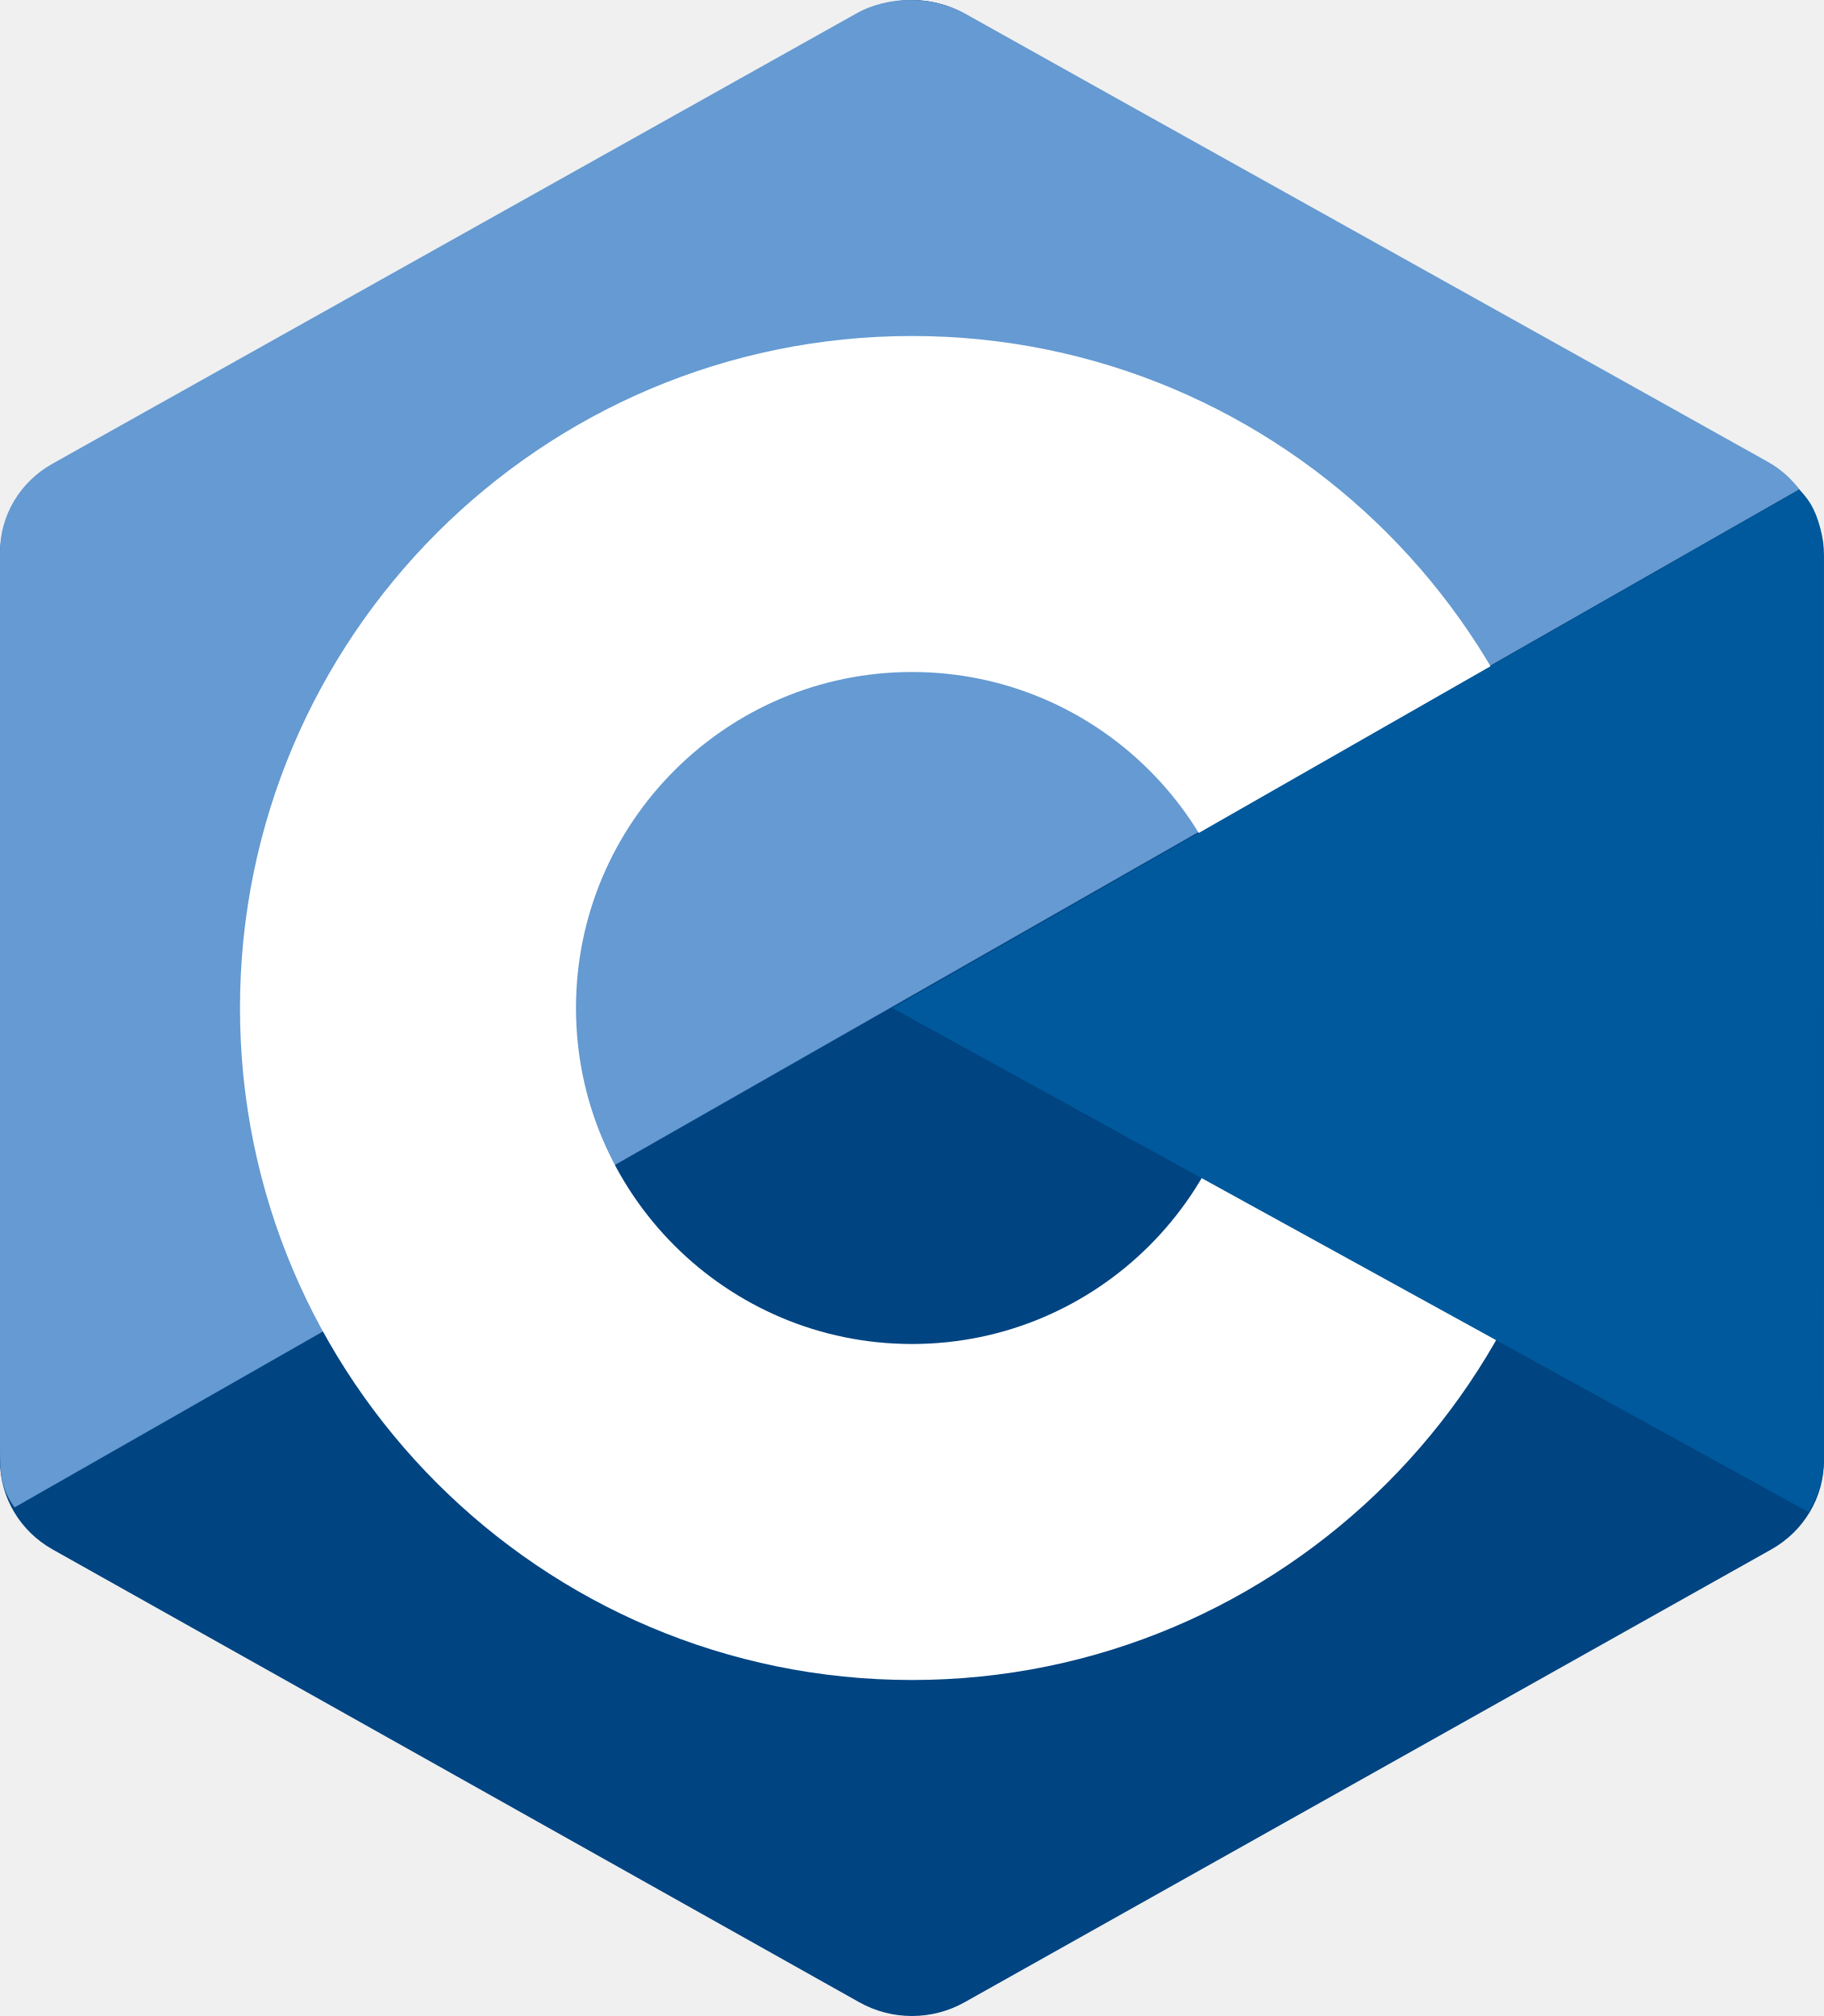
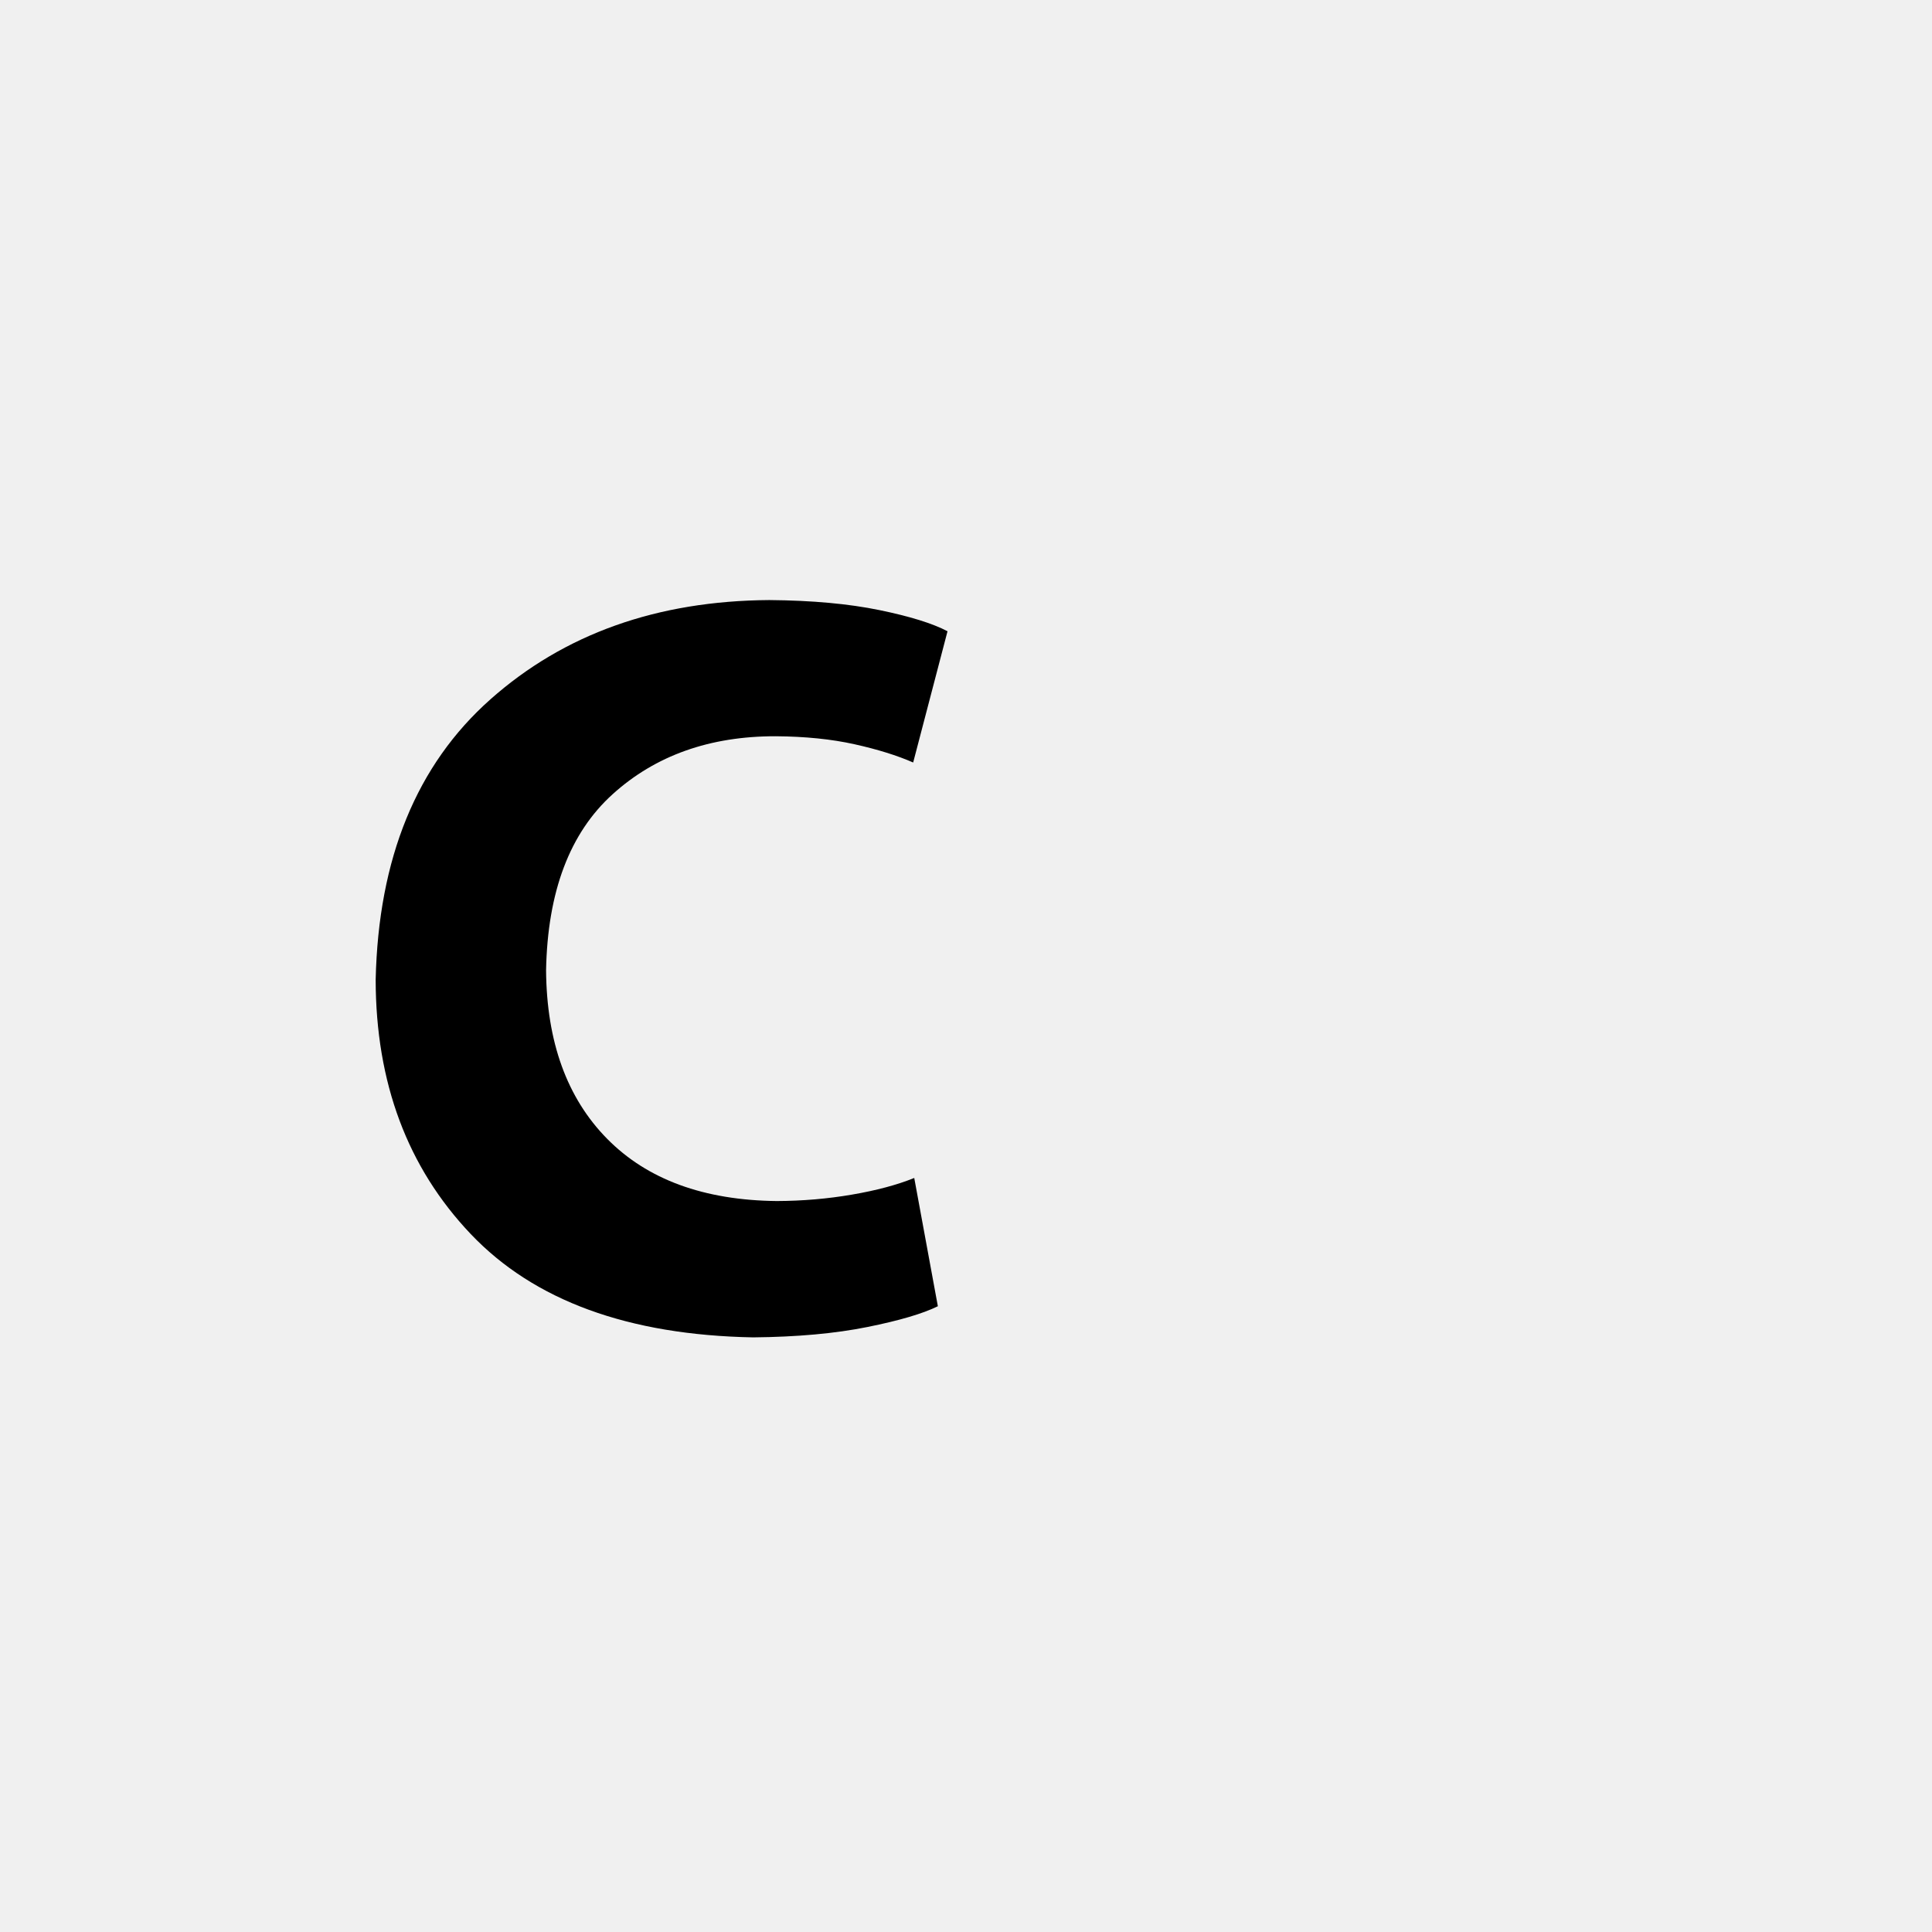
- <svg xmlns="http://www.w3.org/2000/svg" viewBox="0 0 38 42" width="380.001" height="420" version="1.1" id="svg10">
-   <defs id="defs14" />
-   <path fill="#283593" fill-rule="evenodd" d="m 17.903,0.286 c 0.679,-0.381 1.515,-0.381 2.193,0 C 23.451,2.169 33.547,7.837 36.903,9.72 37.582,10.1 38,10.804 38,11.566 c 0,3.766 0,15.101 0,18.867 0,0.762 -0.418,1.466 -1.097,1.847 -3.355,1.883 -13.451,7.551 -16.807,9.434 -0.679,0.381 -1.515,0.381 -2.193,0 -3.355,-1.883 -13.451,-7.551 -16.807,-9.434 -0.678,-0.381 -1.096,-1.084 -1.096,-1.846 0,-3.766 0,-15.101 0,-18.867 0,-0.762 0.418,-1.466 1.097,-1.847 3.354,-1.883 13.452,-7.551 16.806,-9.434 z" clip-rule="evenodd" id="path2" style="fill:#004482;fill-opacity:1" />
-   <path fill="#5c6bc0" fill-rule="evenodd" d="m 0.304,31.404 c -0.266,-0.356 -0.304,-0.694 -0.304,-1.149 0,-3.744 0,-15.014 0,-18.759 0,-0.758 0.417,-1.458 1.094,-1.836 3.343,-1.872 13.405,-7.507 16.748,-9.38 0.677,-0.379 1.594,-0.371 2.271,0.008 3.343,1.872 13.371,7.459 16.714,9.331 0.27,0.152 0.476,0.335 0.66,0.576 z" clip-rule="evenodd" id="path4" style="fill:#659ad2;fill-opacity:1" />
-   <path fill="#ffffff" fill-rule="evenodd" d="m 19,7 c 7.727,0 14,6.273 14,14 0,7.727 -6.273,14 -14,14 -7.727,0 -14,-6.273 -14,-14 0,-7.727 6.273,-14 14,-14 z m 0,7 c 3.863,0 7,3.136 7,7 0,3.863 -3.137,7 -7,7 -3.863,0 -7,-3.137 -7,-7 0,-3.864 3.136,-7 7,-7 z" clip-rule="evenodd" id="path6" />
-   <path fill="#3949ab" fill-rule="evenodd" d="m 37.485,10.205 c 0.516,0.483 0.506,1.211 0.506,1.784 0,3.795 -0.032,14.589 0.009,18.384 0.004,0.396 -0.127,0.813 -0.323,1.127 l -19.084,-10.5 z" clip-rule="evenodd" id="path8" style="fill:#00599c;fill-opacity:1" />
+ <svg xmlns="http://www.w3.org/2000/svg" width="800px" height="800px" viewBox="0 0 76 76" version="1.1" baseProfile="full" enable-background="new 0 0 76.00 76.00" xml:space="preserve">
+   <g>
+     <path fill="#000000" fill-opacity="1" stroke-width="0.2" stroke-linejoin="round" d="M 35.964,46.338C 35.29,46.611 34.474,46.829 33.515,46.993C 32.556,47.158 31.571,47.242 30.559,47.246C 27.687,47.216 25.461,46.399 23.882,44.796C 22.303,43.192 21.503,40.983 21.481,38.167C 21.54,35.075 22.413,32.767 24.099,31.243C 25.784,29.718 27.923,28.958 30.517,28.962C 31.679,28.971 32.712,29.076 33.615,29.277C 34.518,29.478 35.287,29.717 35.922,29.995L 37.273,24.832C 36.69,24.525 35.797,24.247 34.591,23.999C 33.386,23.751 31.944,23.619 30.263,23.605C 25.85,23.634 22.192,24.936 19.29,27.512C 16.389,30.087 14.885,33.763 14.778,38.538C 14.783,42.591 16.03,45.927 18.519,48.545C 21.009,51.163 24.713,52.518 29.63,52.609C 31.358,52.592 32.853,52.457 34.116,52.202C 35.38,51.948 36.305,51.675 36.893,51.384L 35.964,46.338 Z " />
+   </g>
</svg>
